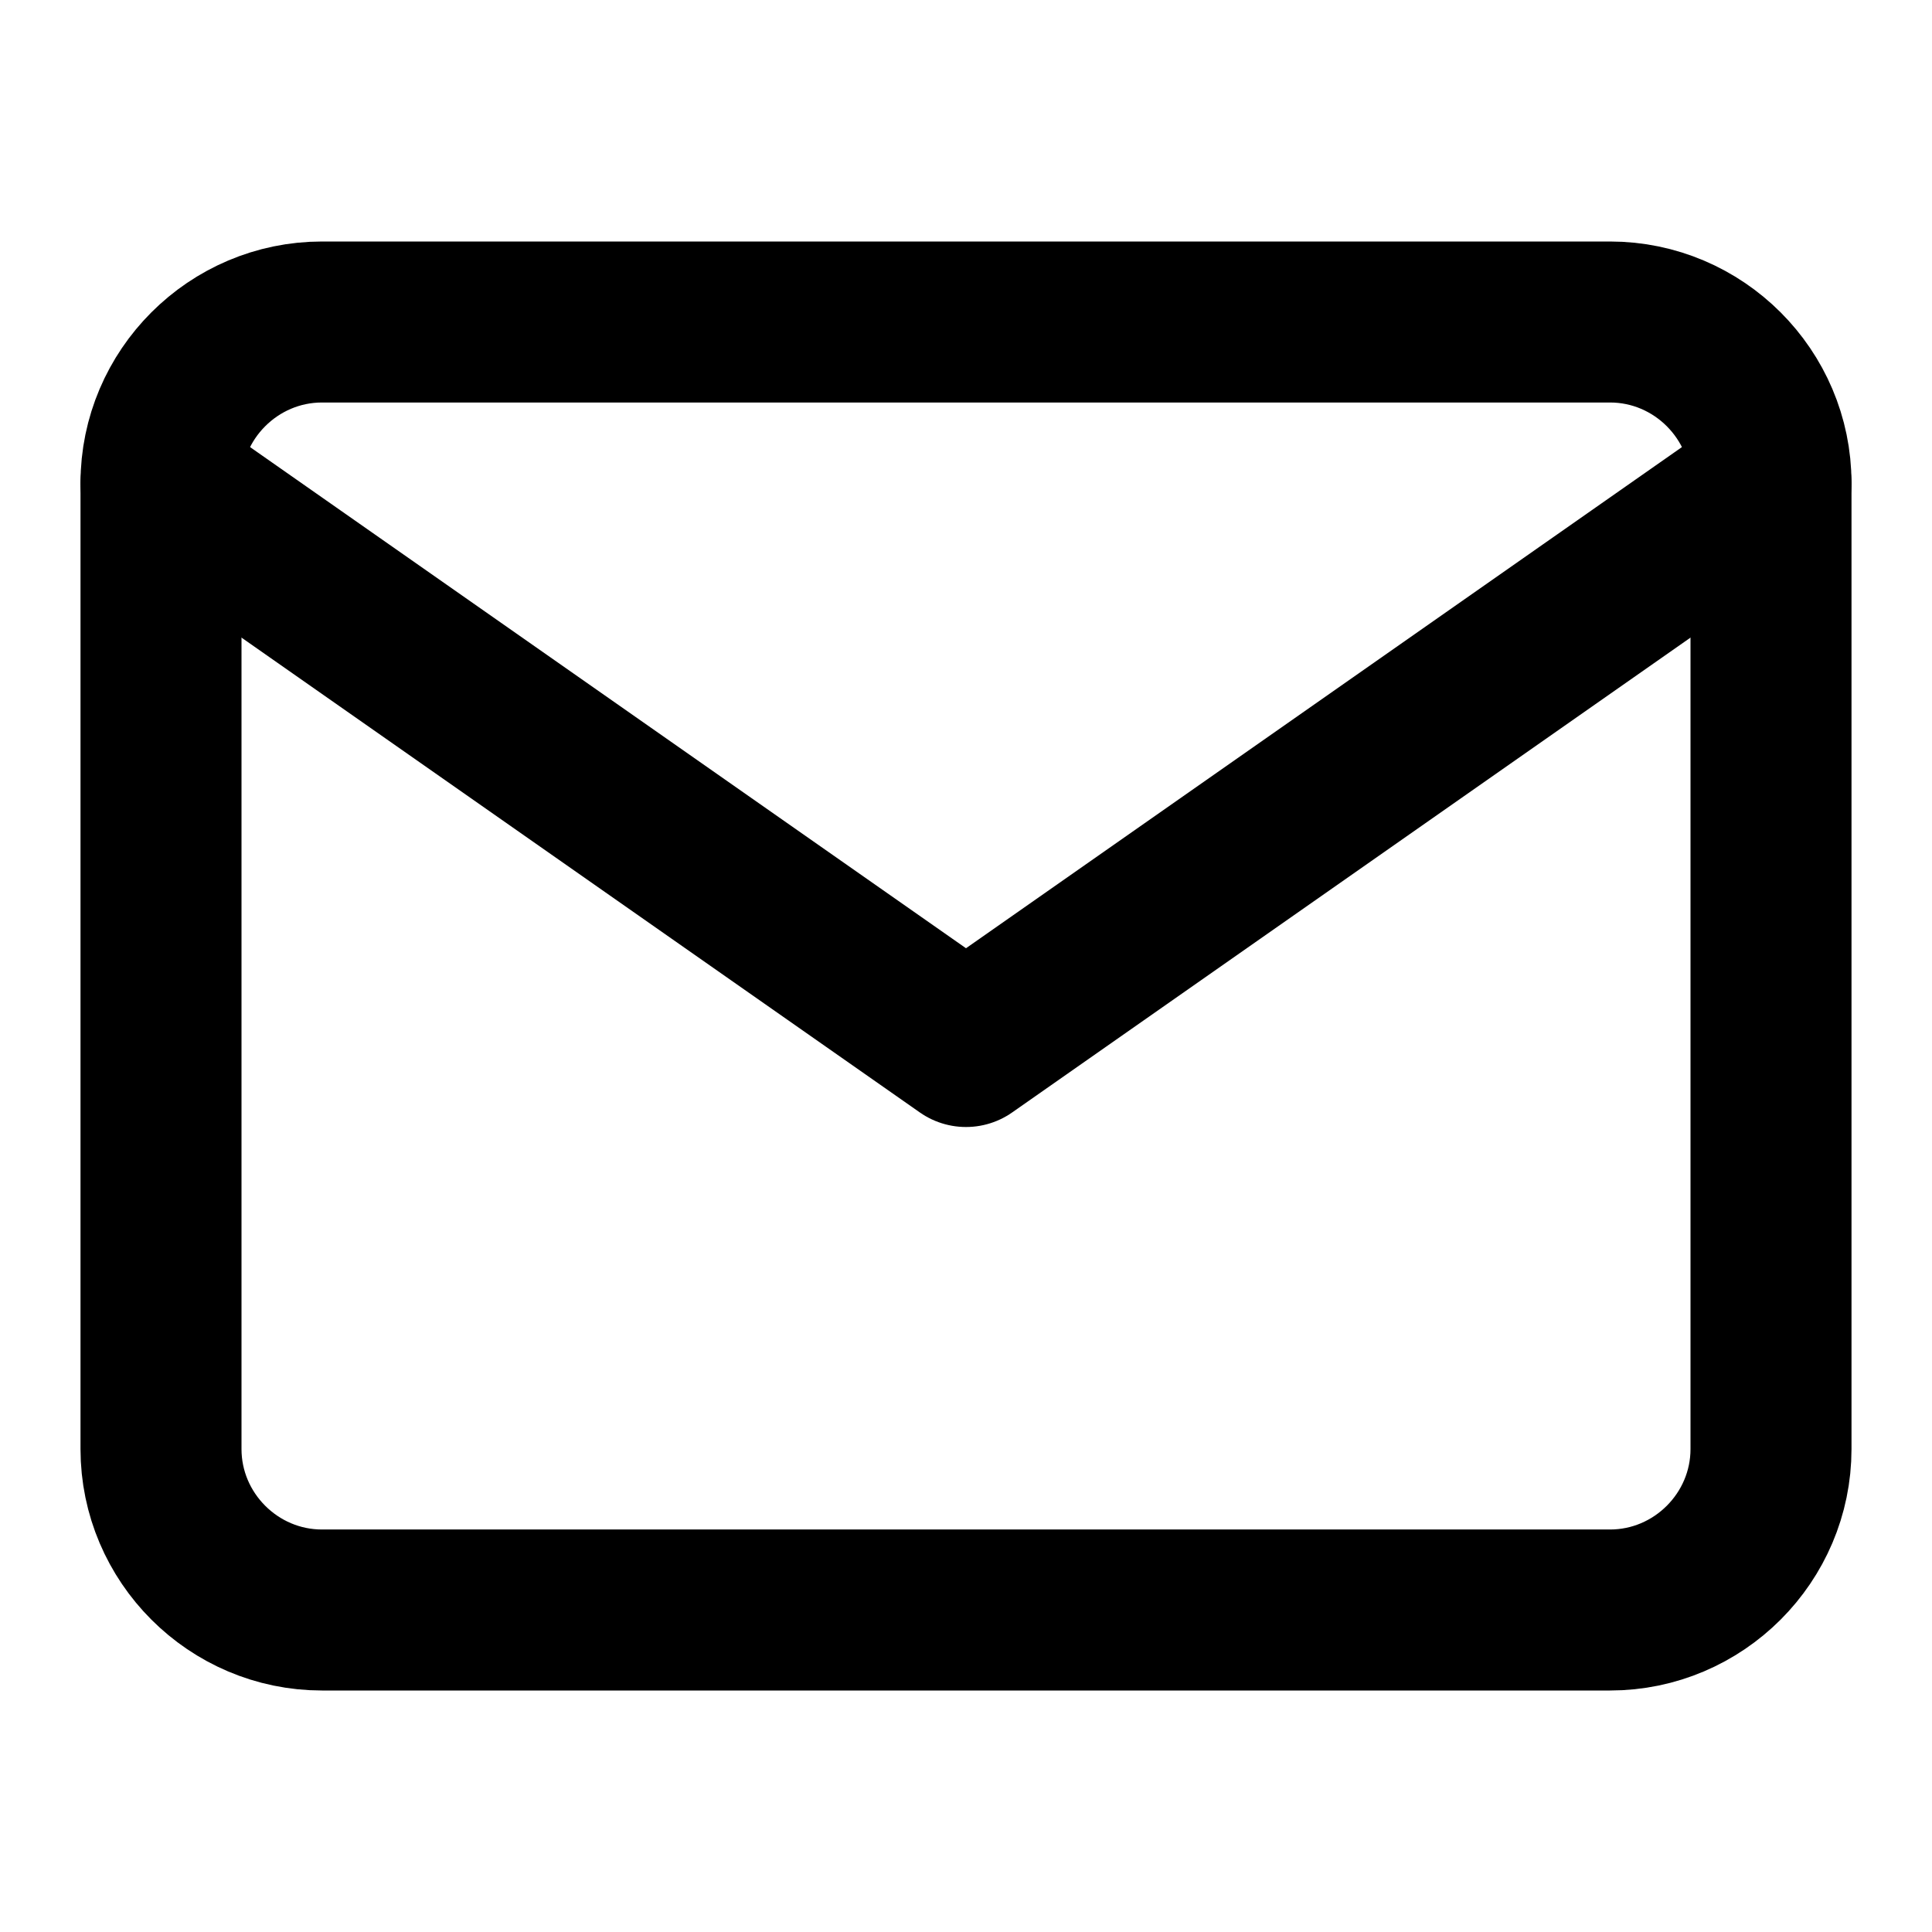
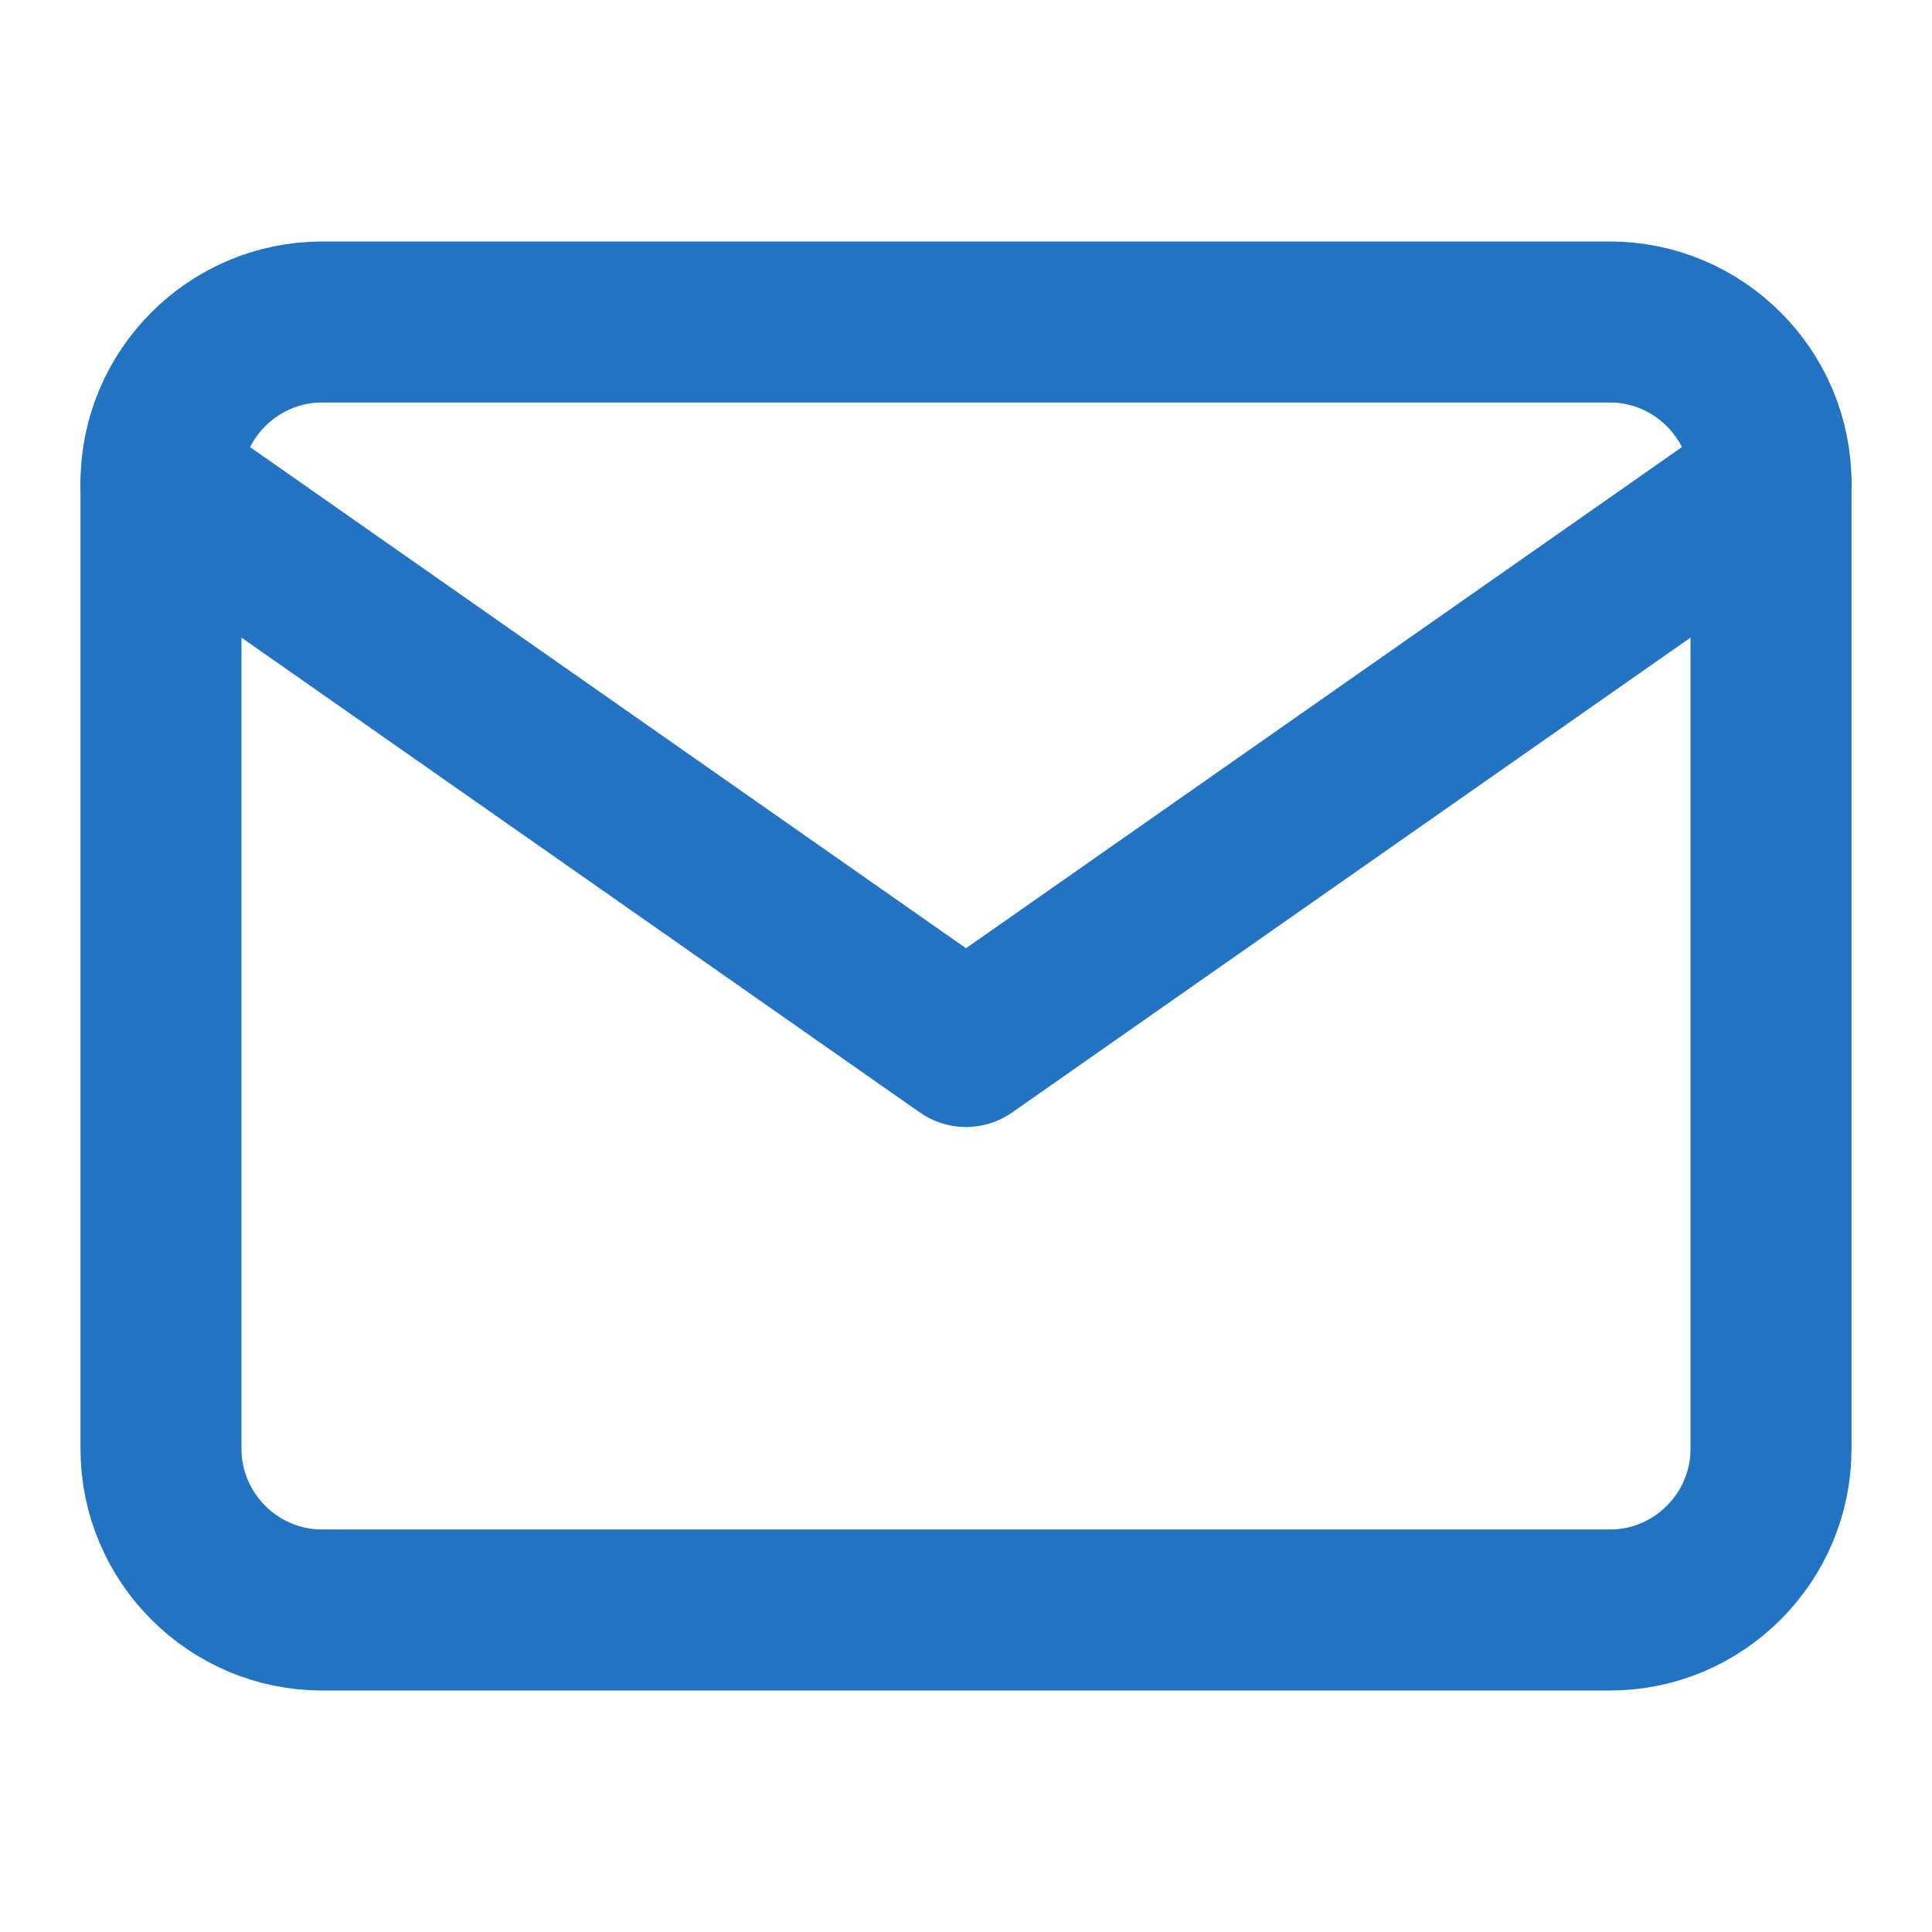
- <svg xmlns="http://www.w3.org/2000/svg" width="20" height="20" viewBox="0 0 24 24" fill="none" stroke="black" stroke-width="2" stroke-linecap="round" stroke-linejoin="round" class="feather feather-mail">
+ <svg xmlns="http://www.w3.org/2000/svg" width="24" height="24" viewBox="0 0 24 24" fill="none" stroke="#2273C1" stroke-width="2" stroke-linecap="round" stroke-linejoin="round" class="feather feather-mail">
  <path d="M4 4h16c1.1 0 2 .9 2 2v12c0 1.1-.9 2-2 2H4c-1.1 0-2-.9-2-2V6c0-1.1.9-2 2-2z" />
  <polyline points="22,6 12,13 2,6" />
</svg>
